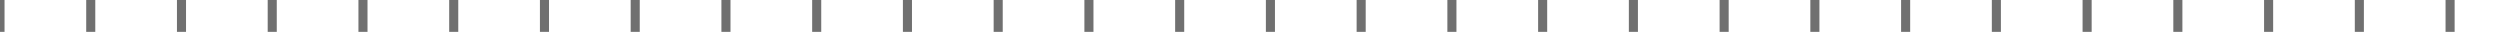
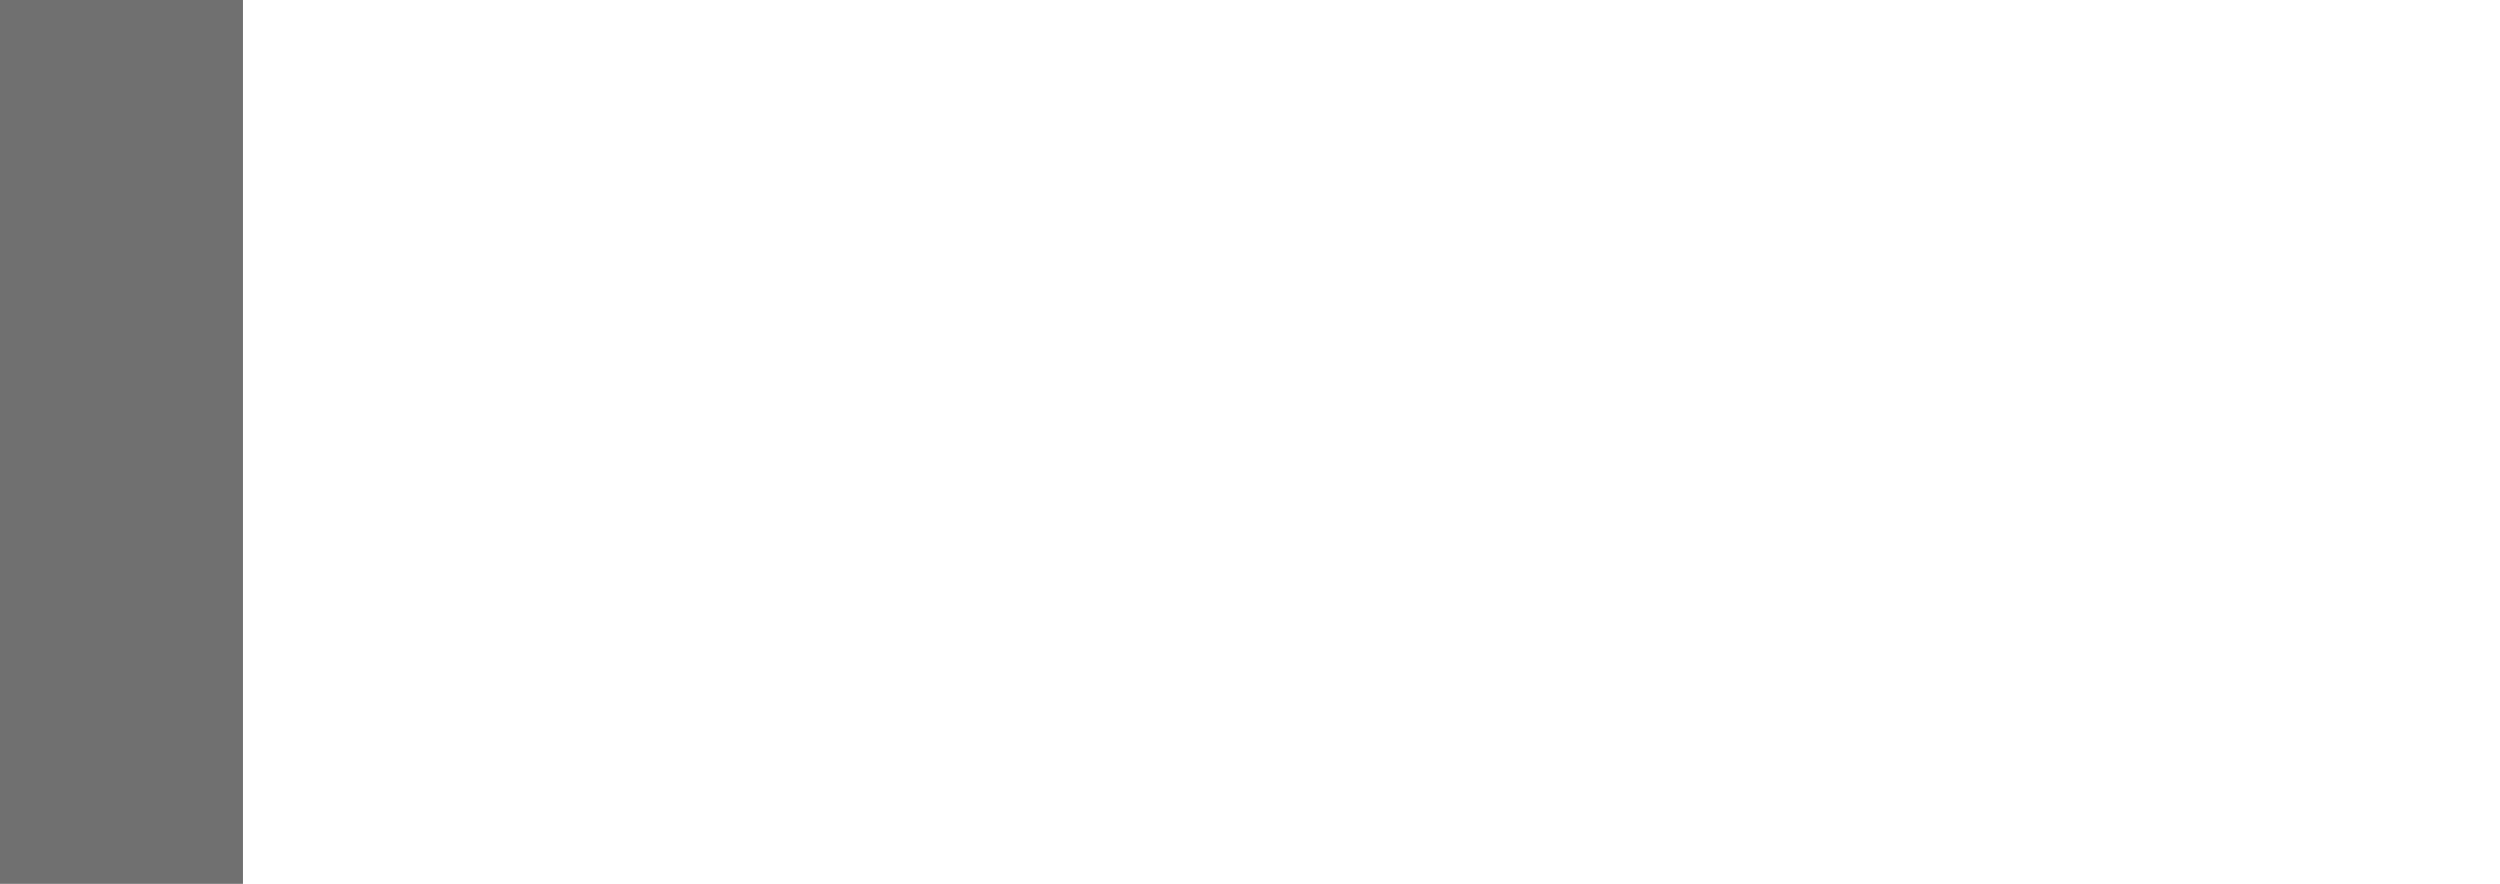
- <svg xmlns="http://www.w3.org/2000/svg" viewBox="0 0 551 7.021">
-   <defs>
-     <style>
-       .cls-1, .cls-3 {
-         fill: none;
-       }
- 
-       .cls-2 {
-         clip-path: url(#clip-path);
-       }
- 
-       .cls-3 {
-         stroke: #707070;
-         stroke-width: 2px;
-       }
-     </style>
-     <clipPath id="clip-path">
-       <rect class="cls-1" width="551" height="7.021" />
-     </clipPath>
-   </defs>
-   <g id="Repeat_Grid_35" data-name="Repeat Grid 35" class="cls-2">
-     <g transform="translate(4296.324 -18476)">
-       <path id="Path_1764" data-name="Path 1764" class="cls-3" d="M-4368.324,18476v7.021" transform="translate(72)" />
-     </g>
-     <g transform="translate(4316.324 -18476)">
-       <path id="Path_1764-2" data-name="Path 1764" class="cls-3" d="M-4368.324,18476v7.021" transform="translate(72)" />
-     </g>
-     <g transform="translate(4336.324 -18476)">
-       <path id="Path_1764-3" data-name="Path 1764" class="cls-3" d="M-4368.324,18476v7.021" transform="translate(72)" />
-     </g>
-     <g transform="translate(4356.324 -18476)">
-       <path id="Path_1764-4" data-name="Path 1764" class="cls-3" d="M-4368.324,18476v7.021" transform="translate(72)" />
-     </g>
-     <g transform="translate(4376.324 -18476)">
-       <path id="Path_1764-5" data-name="Path 1764" class="cls-3" d="M-4368.324,18476v7.021" transform="translate(72)" />
-     </g>
-     <g transform="translate(4396.324 -18476)">
-       <path id="Path_1764-6" data-name="Path 1764" class="cls-3" d="M-4368.324,18476v7.021" transform="translate(72)" />
-     </g>
-     <g transform="translate(4416.324 -18476)">
-       <path id="Path_1764-7" data-name="Path 1764" class="cls-3" d="M-4368.324,18476v7.021" transform="translate(72)" />
-     </g>
-     <g transform="translate(4436.324 -18476)">
-       <path id="Path_1764-8" data-name="Path 1764" class="cls-3" d="M-4368.324,18476v7.021" transform="translate(72)" />
-     </g>
-     <g transform="translate(4456.324 -18476)">
-       <path id="Path_1764-9" data-name="Path 1764" class="cls-3" d="M-4368.324,18476v7.021" transform="translate(72)" />
-     </g>
-     <g transform="translate(4476.324 -18476)">
-       <path id="Path_1764-10" data-name="Path 1764" class="cls-3" d="M-4368.324,18476v7.021" transform="translate(72)" />
-     </g>
-     <g transform="translate(4496.324 -18476)">
-       <path id="Path_1764-11" data-name="Path 1764" class="cls-3" d="M-4368.324,18476v7.021" transform="translate(72)" />
-     </g>
-     <g transform="translate(4516.324 -18476)">
-       <path id="Path_1764-12" data-name="Path 1764" class="cls-3" d="M-4368.324,18476v7.021" transform="translate(72)" />
-     </g>
-     <g transform="translate(4536.324 -18476)">
-       <path id="Path_1764-13" data-name="Path 1764" class="cls-3" d="M-4368.324,18476v7.021" transform="translate(72)" />
-     </g>
-     <g transform="translate(4556.324 -18476)">
-       <path id="Path_1764-14" data-name="Path 1764" class="cls-3" d="M-4368.324,18476v7.021" transform="translate(72)" />
-     </g>
-     <g transform="translate(4576.324 -18476)">
-       <path id="Path_1764-15" data-name="Path 1764" class="cls-3" d="M-4368.324,18476v7.021" transform="translate(72)" />
-     </g>
-     <g transform="translate(4596.324 -18476)">
-       <path id="Path_1764-16" data-name="Path 1764" class="cls-3" d="M-4368.324,18476v7.021" transform="translate(72)" />
-     </g>
-     <g transform="translate(4616.324 -18476)">
-       <path id="Path_1764-17" data-name="Path 1764" class="cls-3" d="M-4368.324,18476v7.021" transform="translate(72)" />
-     </g>
-     <g transform="translate(4636.324 -18476)">
-       <path id="Path_1764-18" data-name="Path 1764" class="cls-3" d="M-4368.324,18476v7.021" transform="translate(72)" />
-     </g>
-     <g transform="translate(4656.324 -18476)">
-       <path id="Path_1764-19" data-name="Path 1764" class="cls-3" d="M-4368.324,18476v7.021" transform="translate(72)" />
-     </g>
-     <g transform="translate(4676.324 -18476)">
-       <path id="Path_1764-20" data-name="Path 1764" class="cls-3" d="M-4368.324,18476v7.021" transform="translate(72)" />
-     </g>
-     <g transform="translate(4696.324 -18476)">
-       <path id="Path_1764-21" data-name="Path 1764" class="cls-3" d="M-4368.324,18476v7.021" transform="translate(72)" />
-     </g>
-     <g transform="translate(4716.324 -18476)">
-       <path id="Path_1764-22" data-name="Path 1764" class="cls-3" d="M-4368.324,18476v7.021" transform="translate(72)" />
-     </g>
-     <g transform="translate(4736.324 -18476)">
-       <path id="Path_1764-23" data-name="Path 1764" class="cls-3" d="M-4368.324,18476v7.021" transform="translate(72)" />
-     </g>
-     <g transform="translate(4756.324 -18476)">
-       <path id="Path_1764-24" data-name="Path 1764" class="cls-3" d="M-4368.324,18476v7.021" transform="translate(72)" />
-     </g>
-     <g transform="translate(4776.324 -18476)">
-       <path id="Path_1764-25" data-name="Path 1764" class="cls-3" d="M-4368.324,18476v7.021" transform="translate(72)" />
-     </g>
-     <g transform="translate(4796.324 -18476)">
-       <path id="Path_1764-26" data-name="Path 1764" class="cls-3" d="M-4368.324,18476v7.021" transform="translate(72)" />
-     </g>
-     <g transform="translate(4816.324 -18476)">
-       <path id="Path_1764-27" data-name="Path 1764" class="cls-3" d="M-4368.324,18476v7.021" transform="translate(72)" />
-     </g>
-     <g transform="translate(4836.324 -18476)">
-       <path id="Path_1764-28" data-name="Path 1764" class="cls-3" d="M-4368.324,18476v7.021" transform="translate(72)" />
-     </g>
+ <svg xmlns="http://www.w3.org/2000/svg" version="1.1" id="Layer_1" x="0px" y="0px" viewBox="0 0 19.8 7" style="enable-background:new 0 0 19.8 7;" xml:space="preserve">
+   <style type="text/css">
+ 	.st0{fill:none;stroke:#707070;stroke-width:2;}
+ </style>
+   <g transform="translate(4796.324 -18476)">
+     <path id="Path_1764-26" class="st0" d="M-4795.4,18476v7" />
  </g>
</svg>
